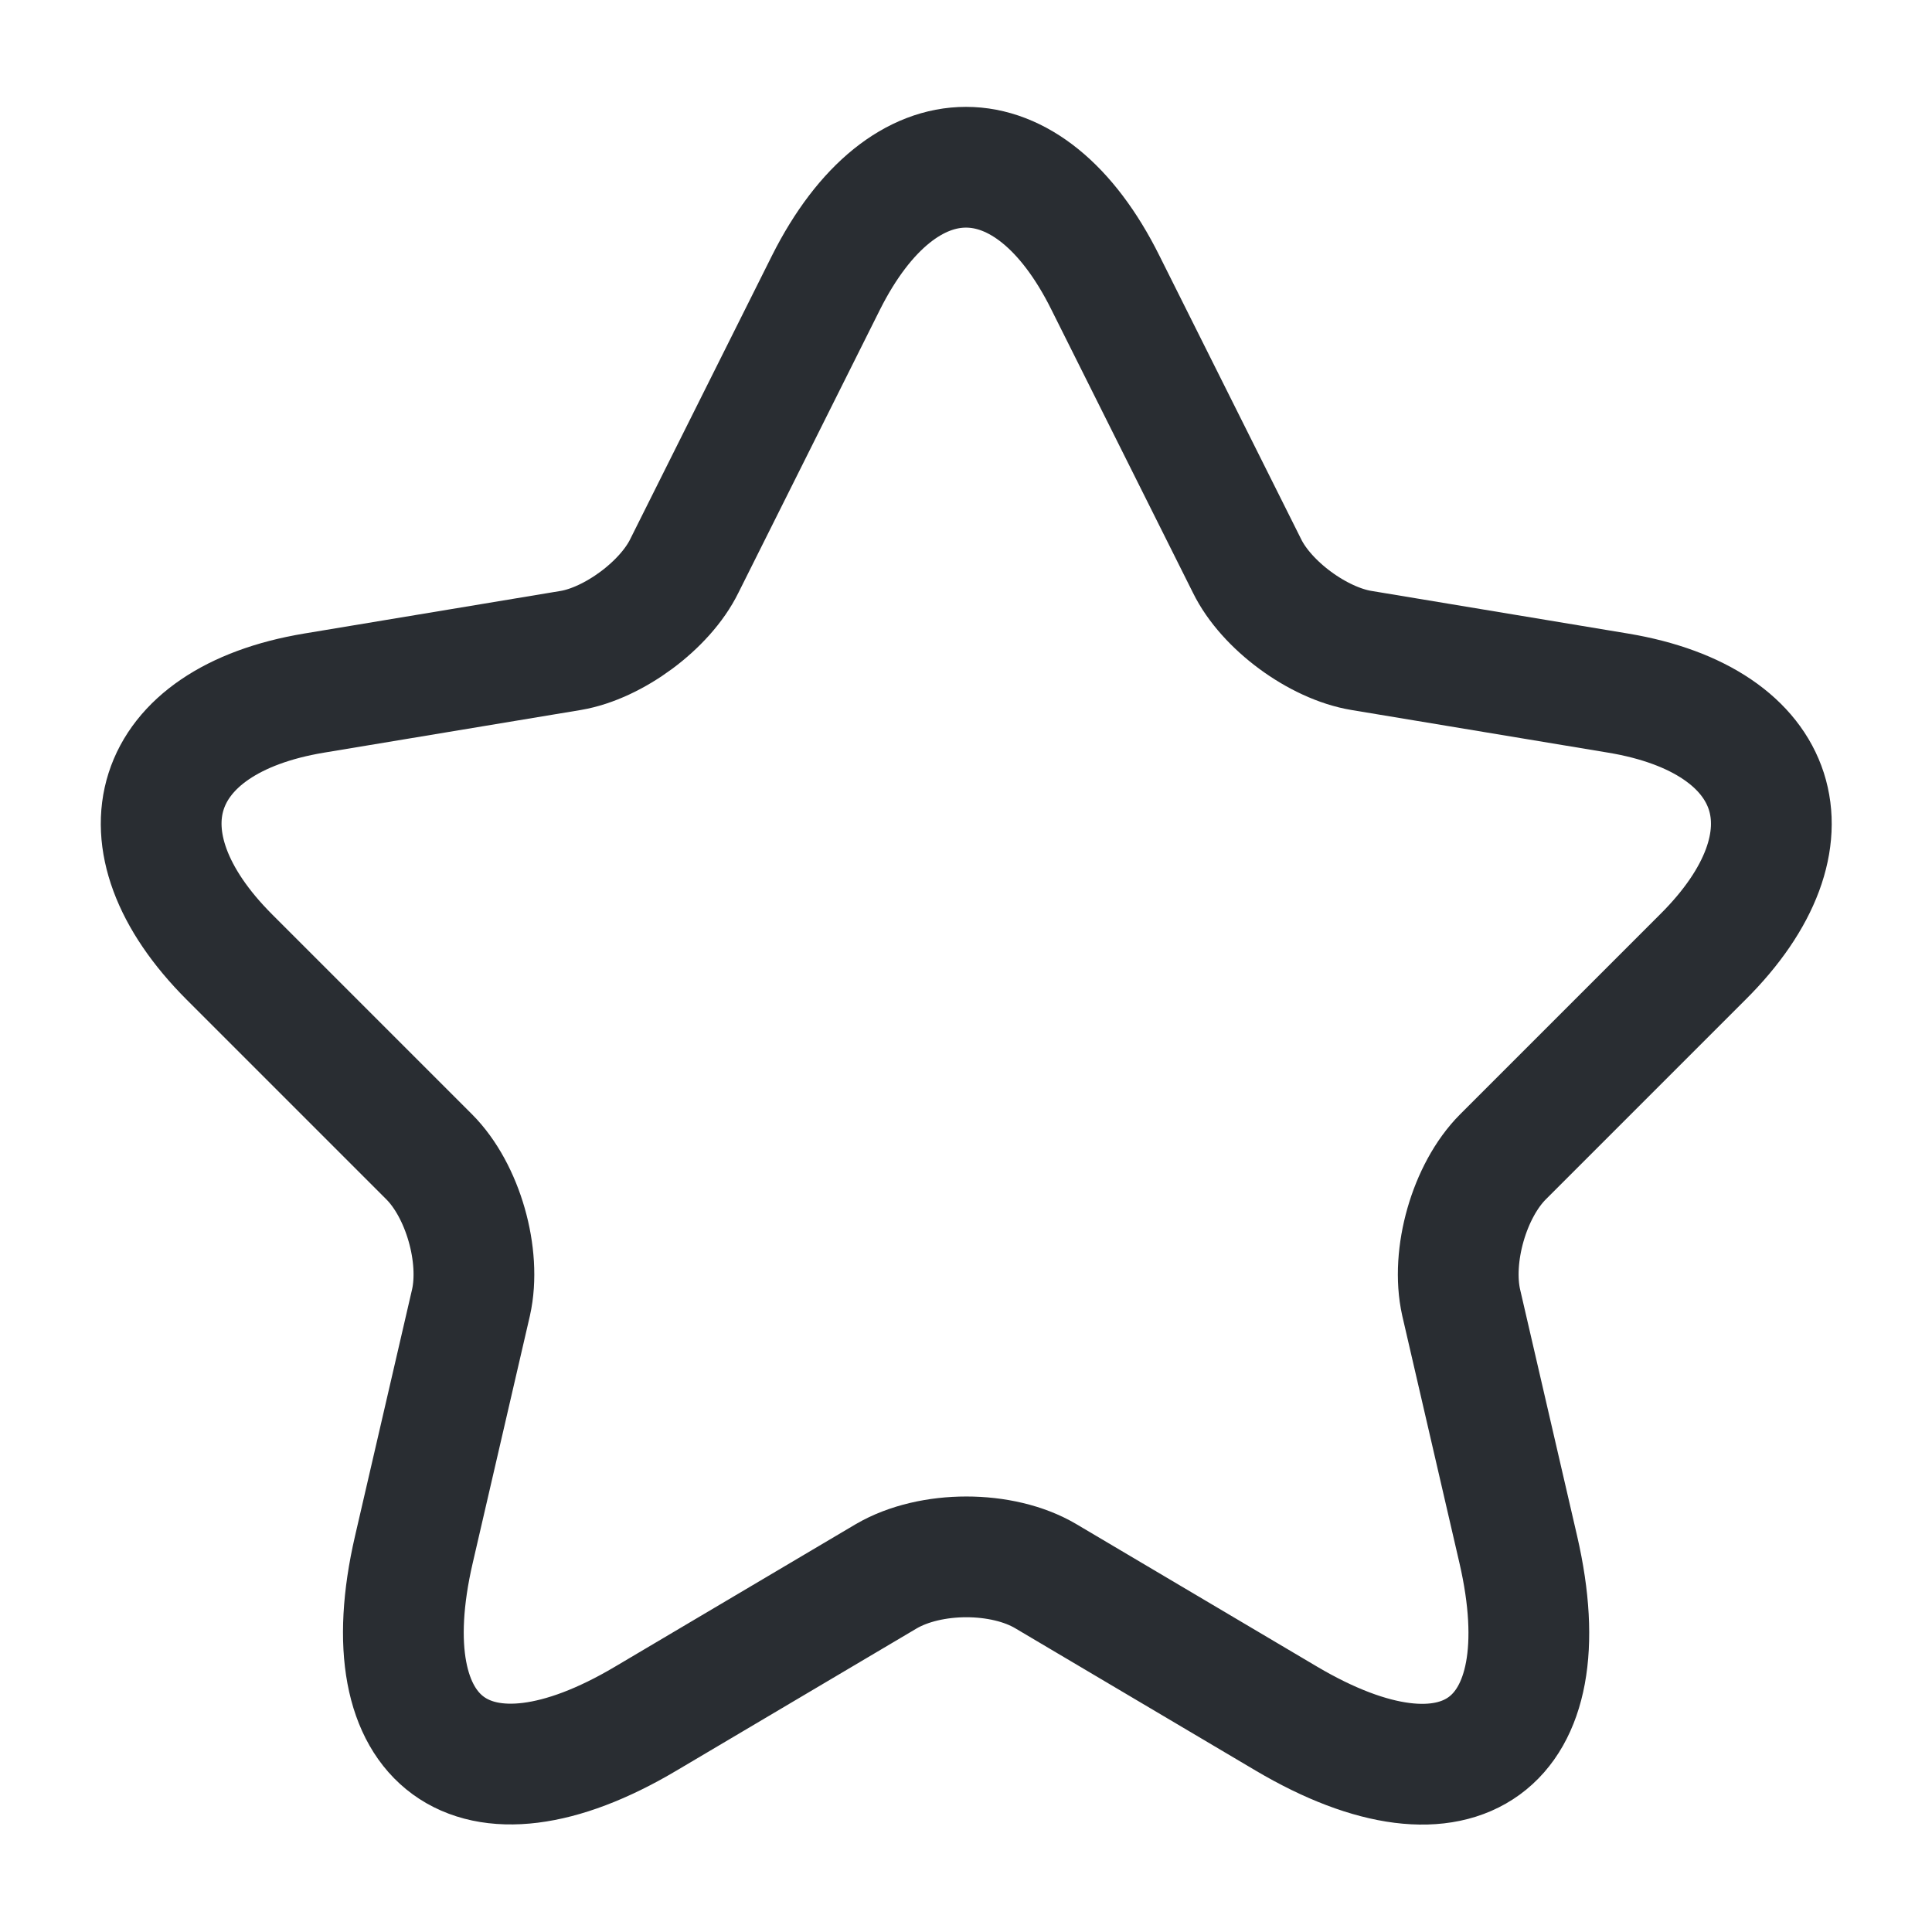
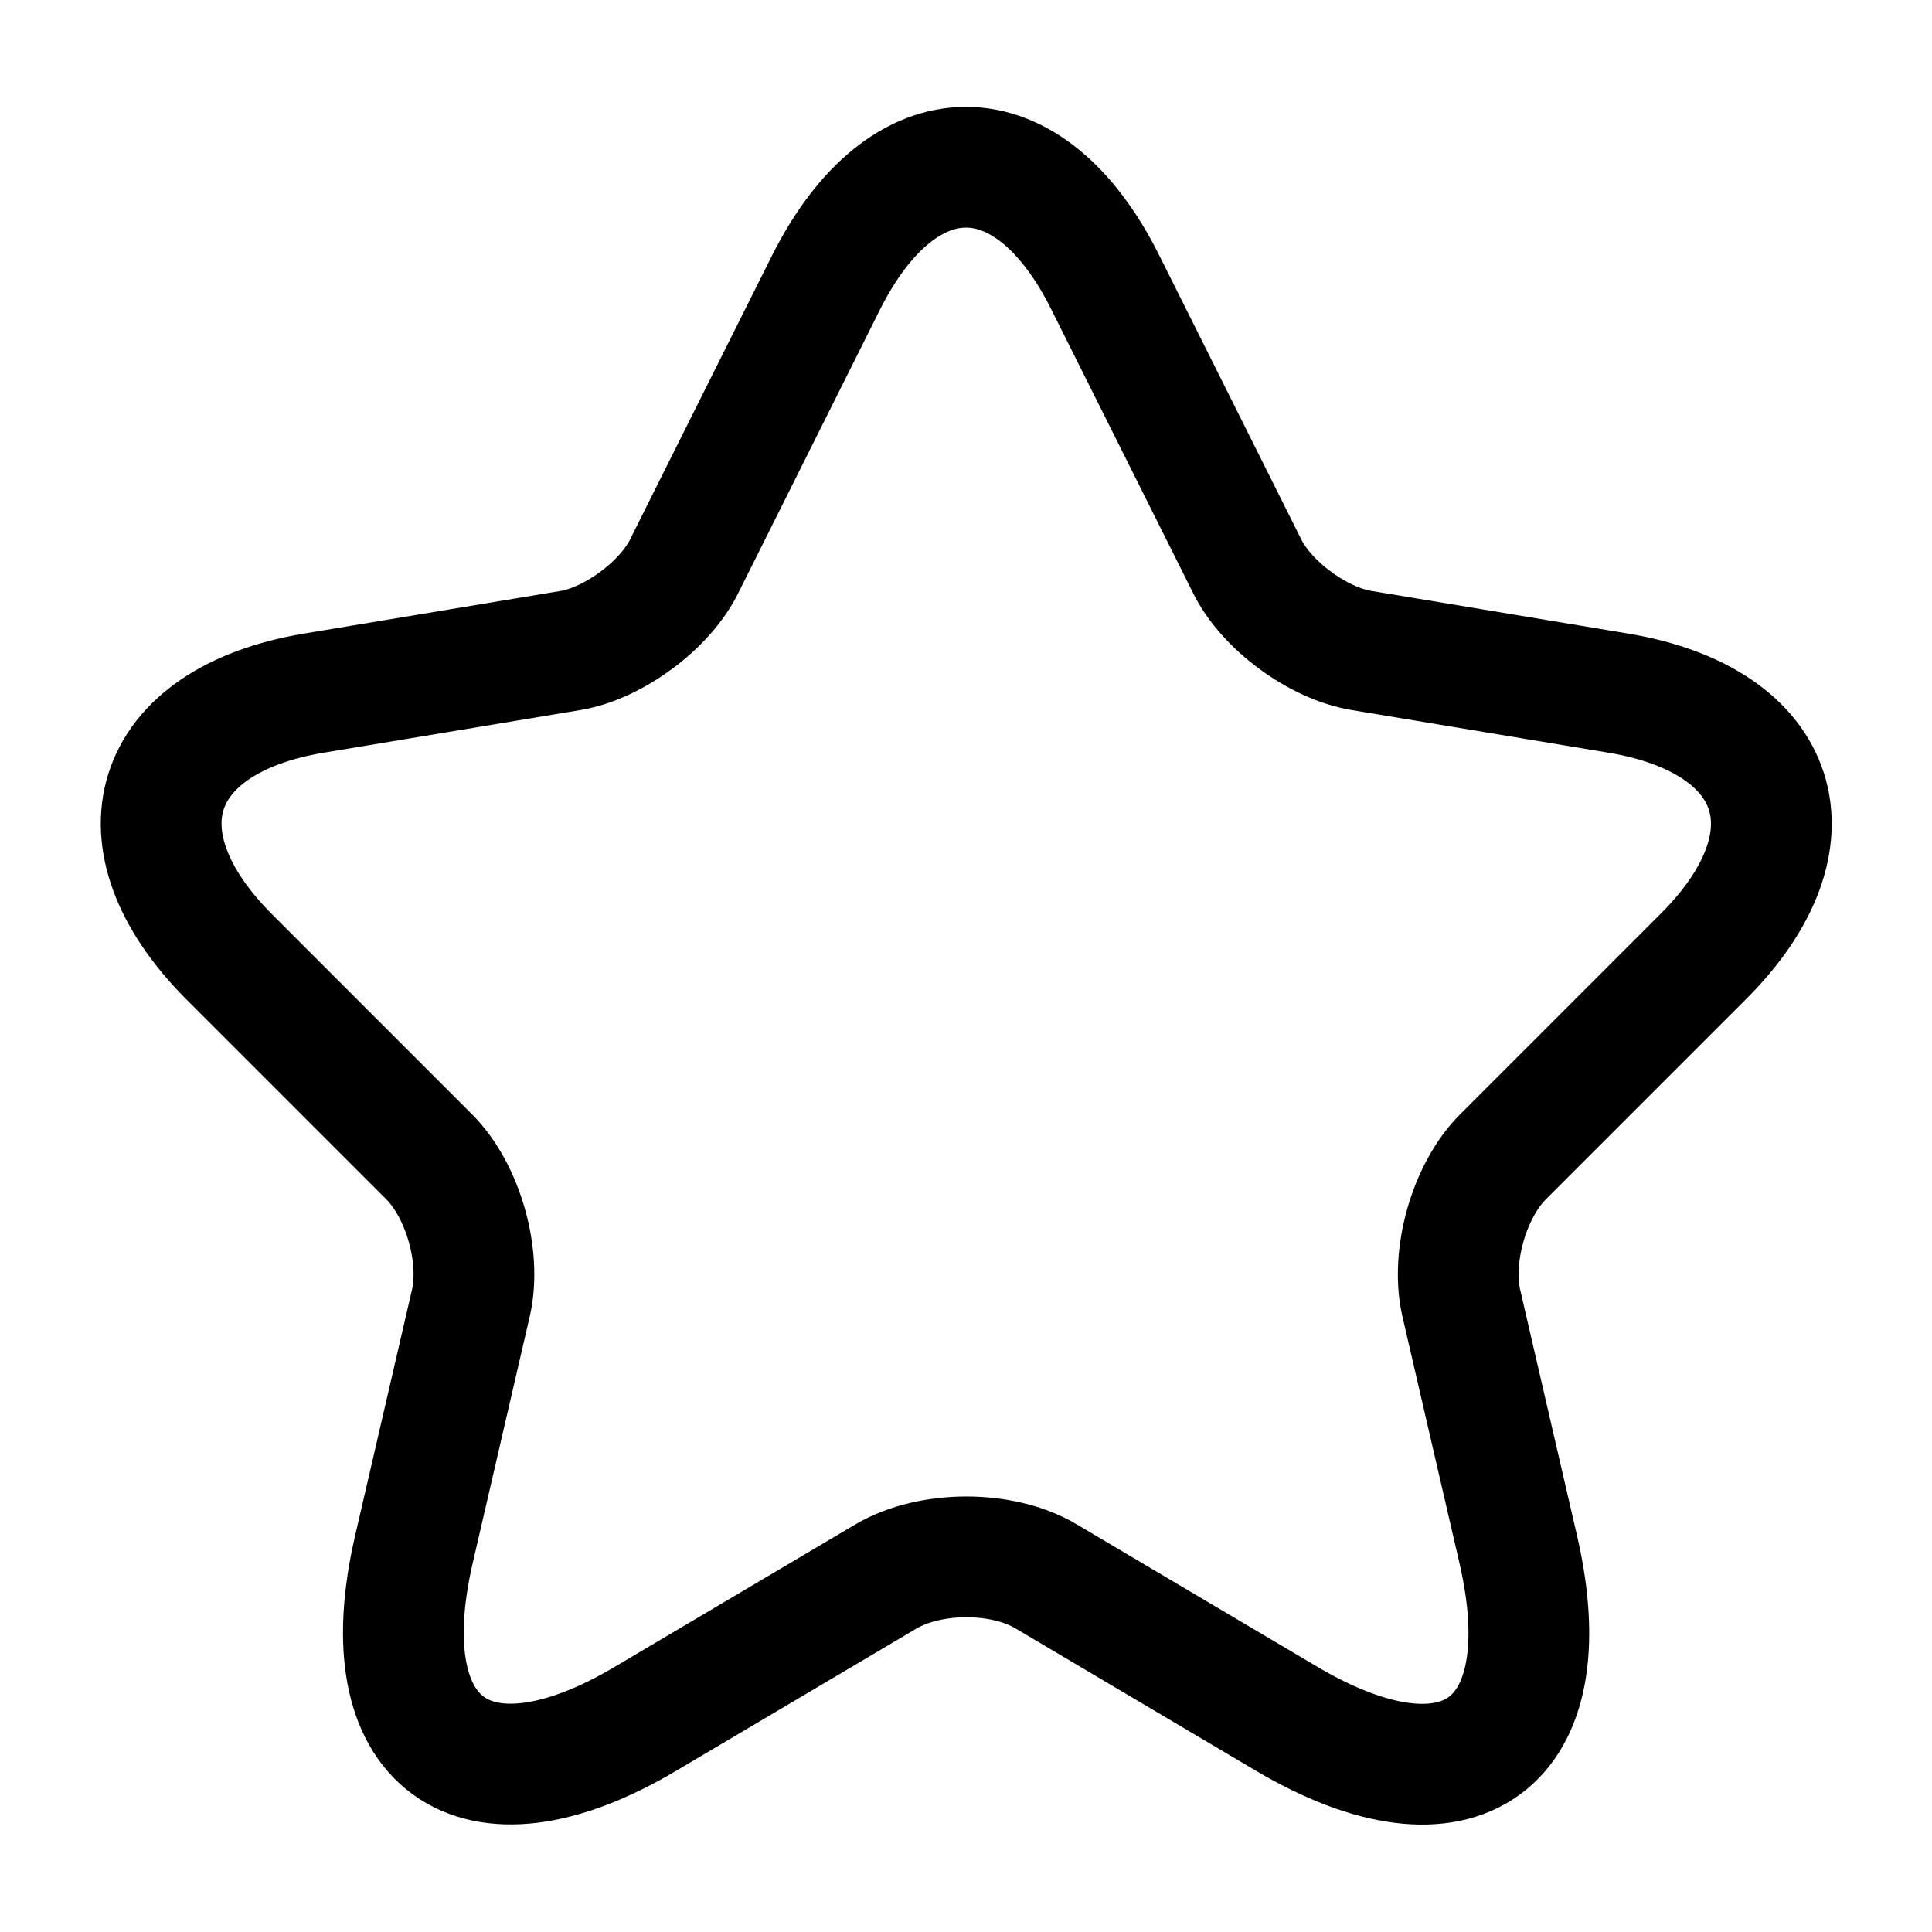
<svg xmlns="http://www.w3.org/2000/svg" width="800px" height="800px" viewBox="0 0 24 24" fill="none">
-   <path d="M13.731 3.51L15.491 7.03C15.731 7.52 16.371 7.99 16.911 8.08L20.101 8.61C22.141 8.95 22.621 10.43 21.151 11.89L18.671 14.37C18.251 14.79 18.021 15.6 18.151 16.18L18.861 19.25C19.421 21.68 18.131 22.62 15.981 21.35L12.991 19.58C12.451 19.26 11.561 19.26 11.011 19.58L8.021 21.35C5.881 22.62 4.581 21.67 5.141 19.25L5.851 16.18C5.981 15.6 5.751 14.79 5.331 14.37L2.851 11.89C1.391 10.43 1.861 8.95 3.901 8.61L7.091 8.08C7.621 7.99 8.261 7.52 8.501 7.03L10.261 3.51C11.221 1.6 12.781 1.6 13.731 3.51Z" stroke="#292D32" stroke-width="1.5" stroke-linecap="round" stroke-linejoin="round" />
+   <path d="M13.731 3.51L15.491 7.03C15.731 7.52 16.371 7.99 16.911 8.08L20.101 8.61C22.141 8.95 22.621 10.43 21.151 11.89L18.671 14.37C18.251 14.79 18.021 15.6 18.151 16.18L18.861 19.25C19.421 21.68 18.131 22.62 15.981 21.35L12.991 19.58C12.451 19.26 11.561 19.26 11.011 19.58L8.021 21.35C5.881 22.62 4.581 21.67 5.141 19.25L5.851 16.18C5.981 15.6 5.751 14.79 5.331 14.37L2.851 11.89C1.391 10.43 1.861 8.95 3.901 8.61L7.091 8.08C7.621 7.99 8.261 7.52 8.501 7.03L10.261 3.51C11.221 1.6 12.781 1.6 13.731 3.51Z" stroke="#000000" stroke-width="1.5" stroke-linecap="round" stroke-linejoin="round" />
</svg>
